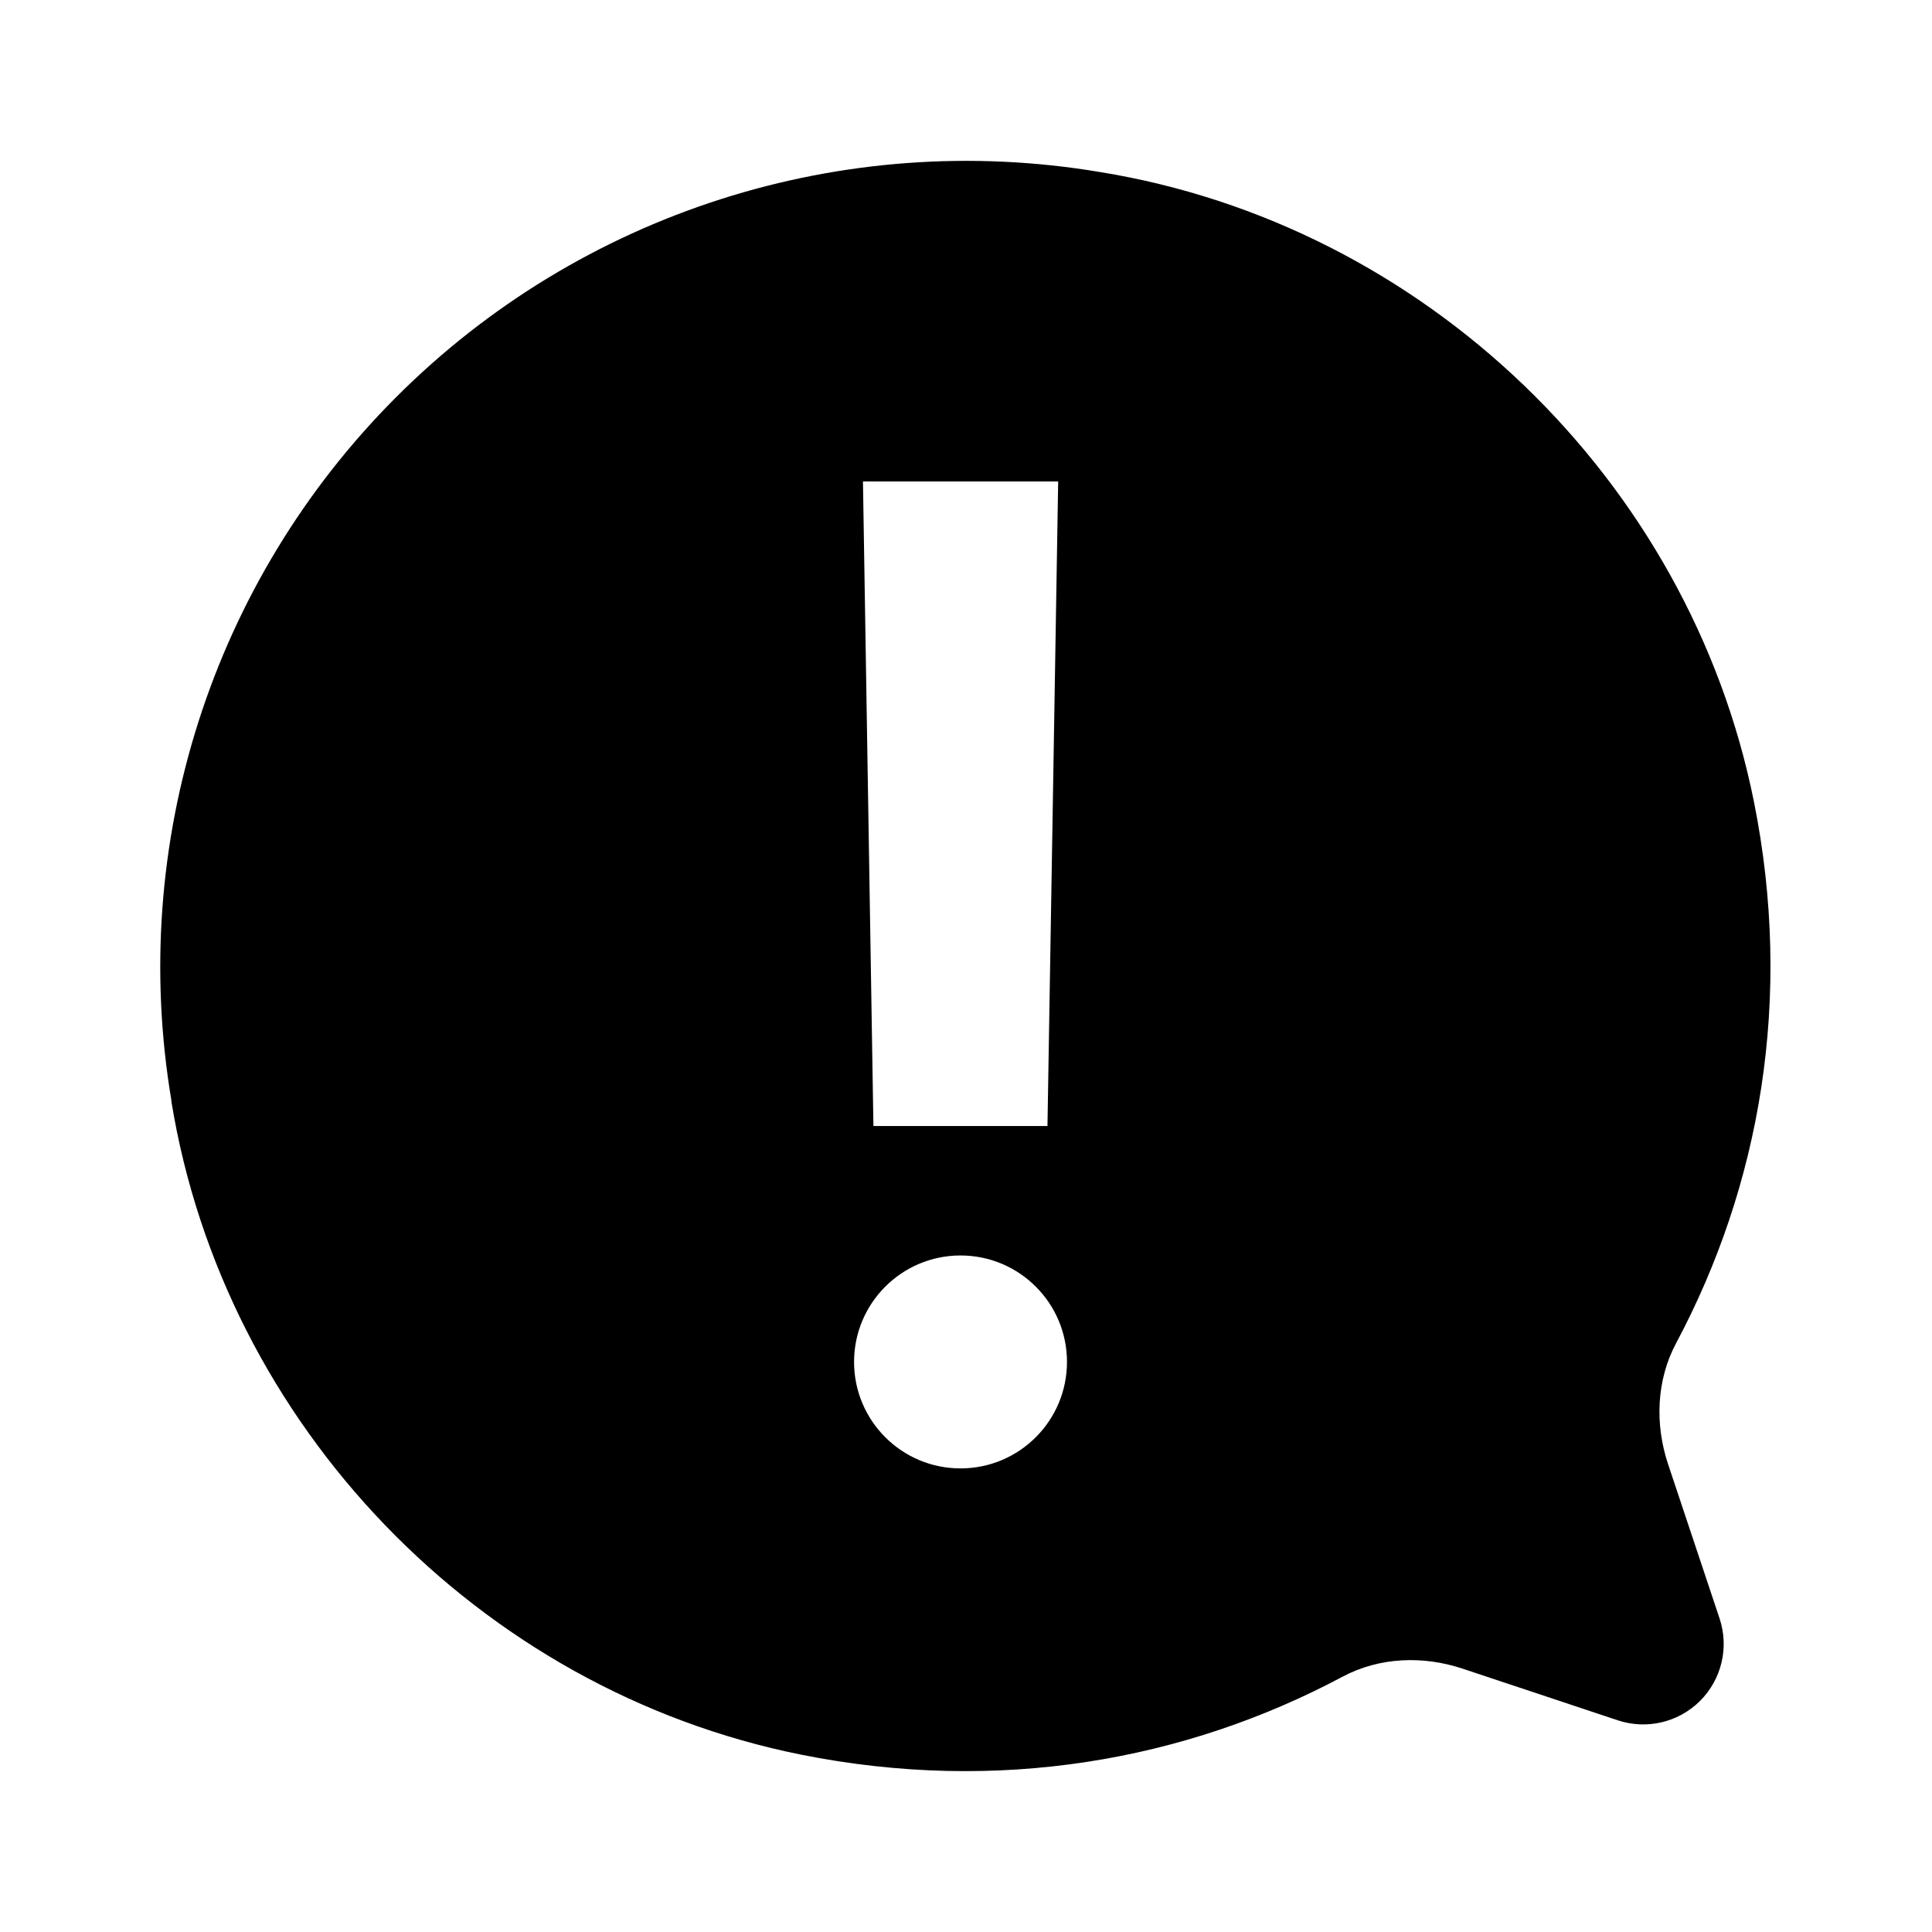
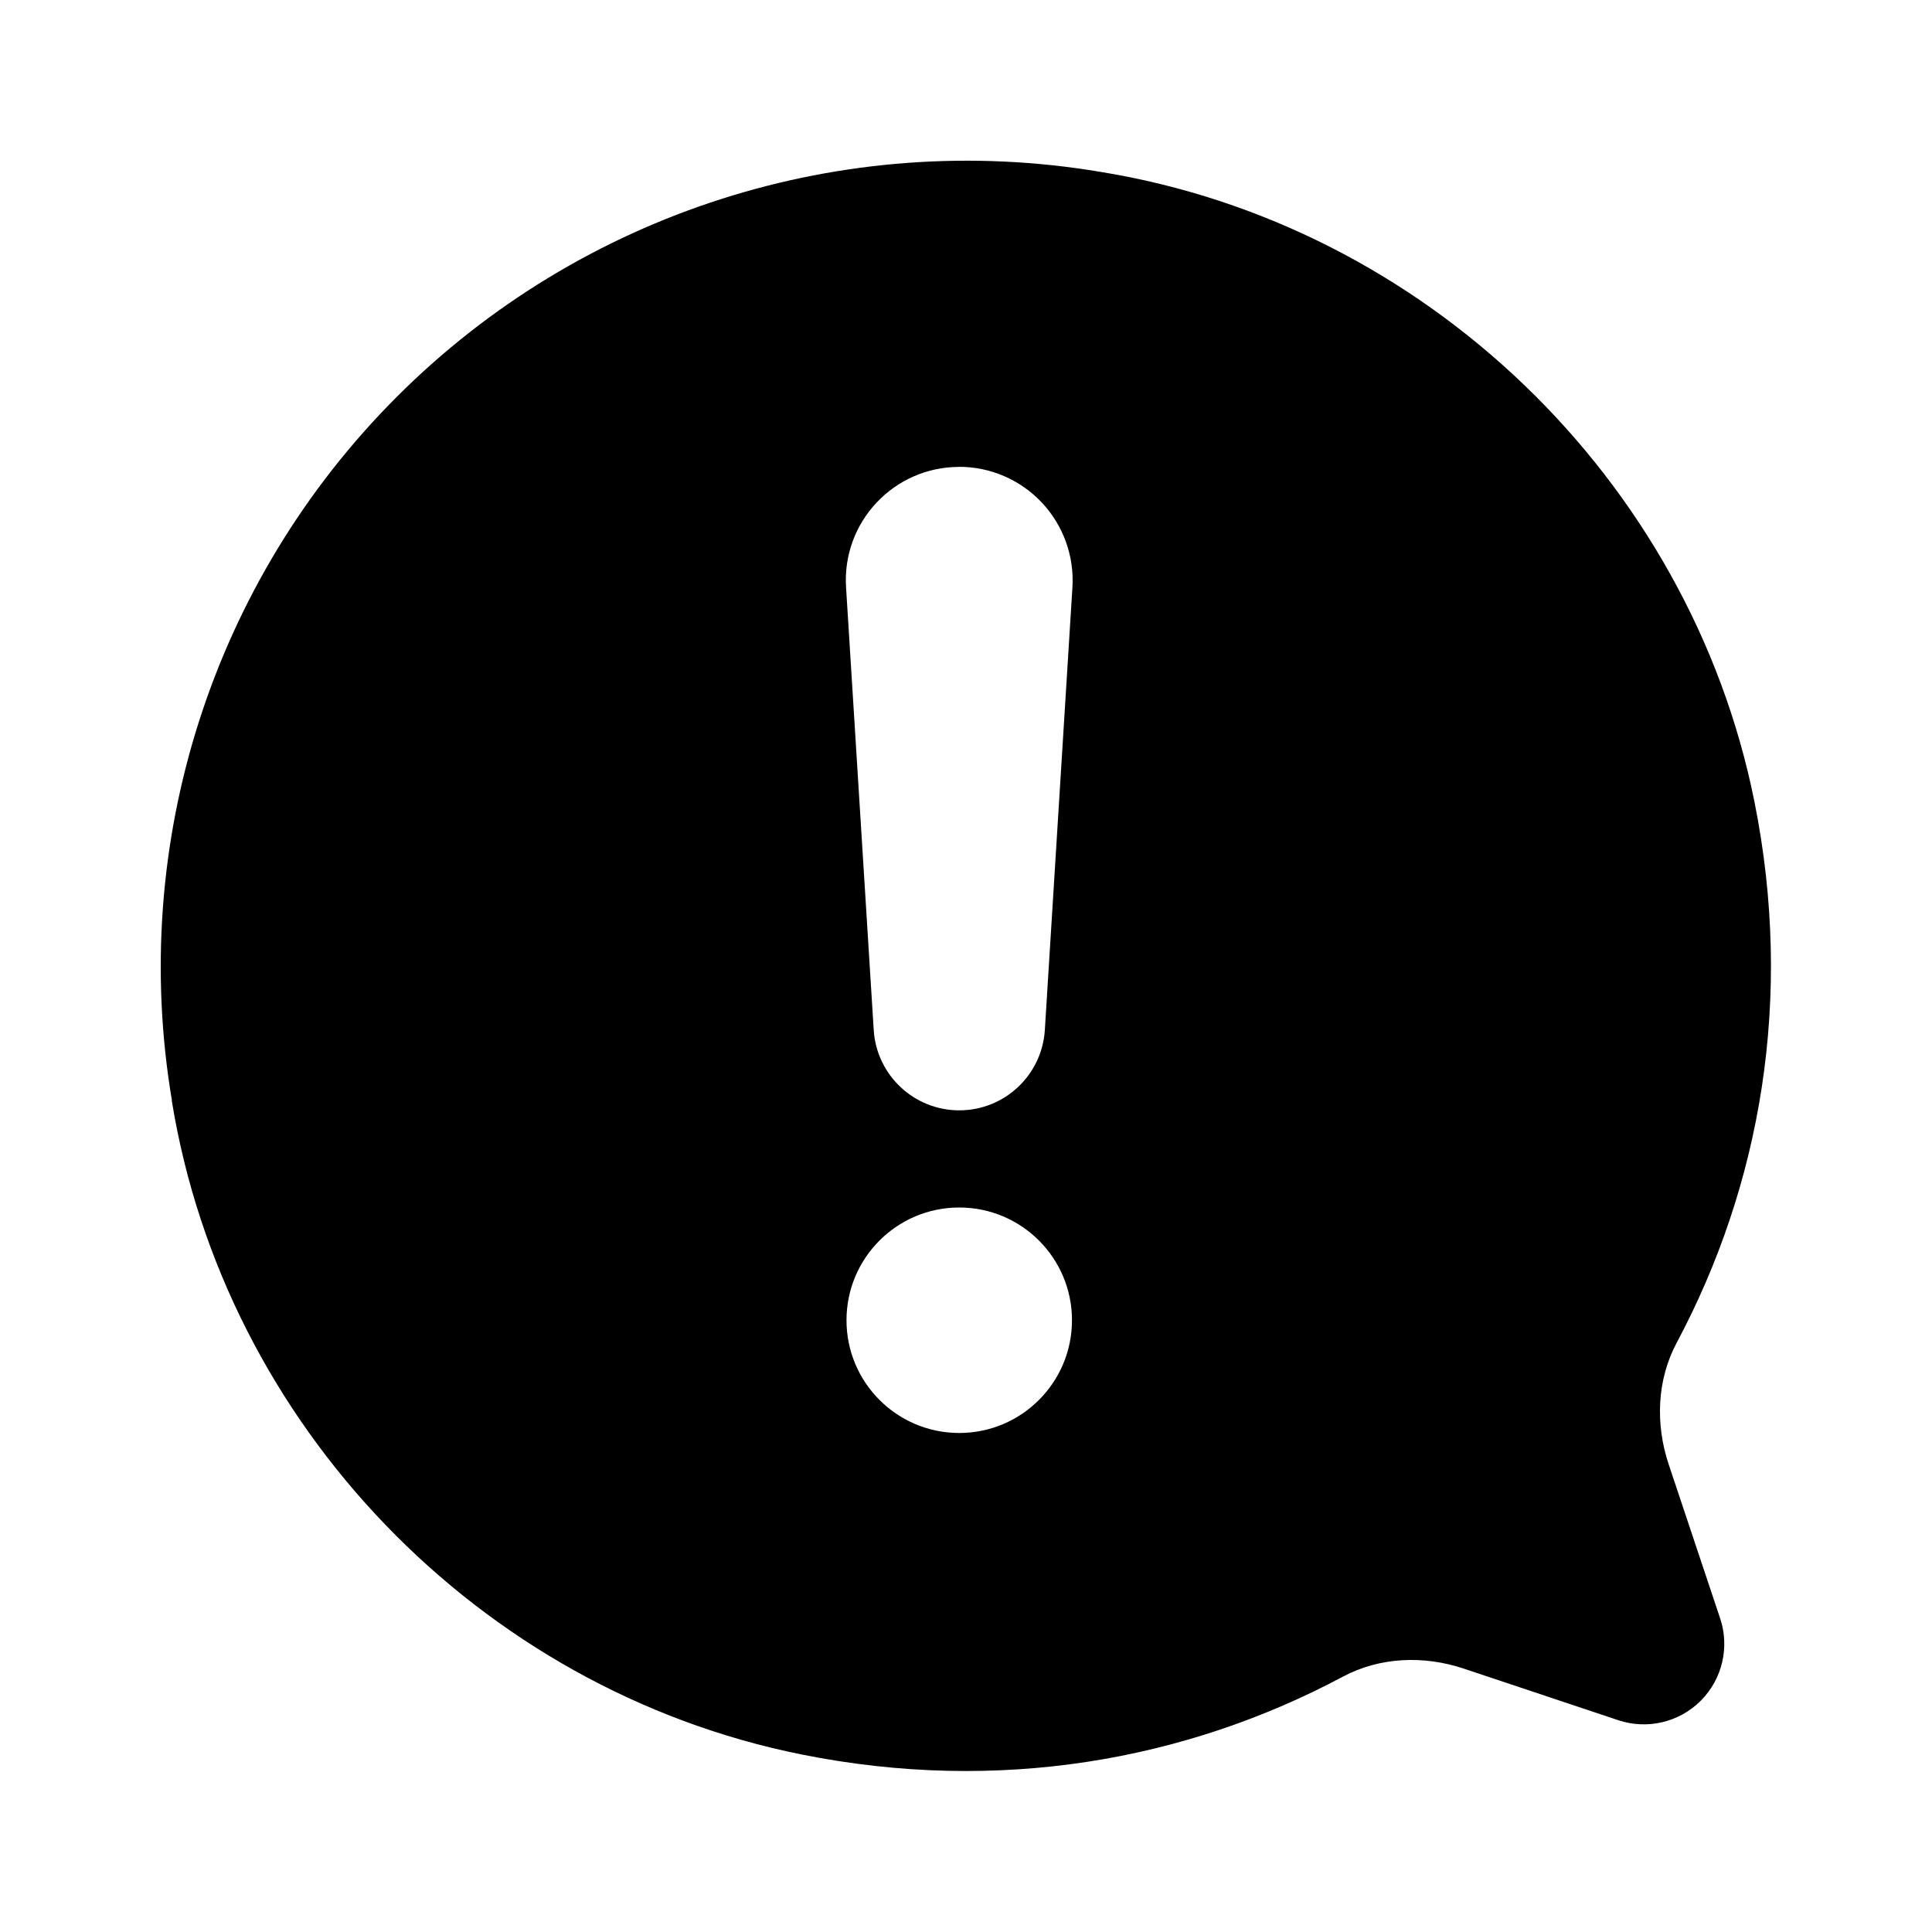
<svg xmlns="http://www.w3.org/2000/svg" width="24" height="24" fill="none" viewBox="0 0 24 24">
-   <path fill="#000" d="M2.13 13.675A10.013 10.013 0 0 1 13.664 2.137c4.028.652 7.318 3.817 8.123 7.817.494 2.455.074 4.78-.965 6.73-.246.46-.266 1.01-.1 1.506l.639 1.915a1 1 0 0 1-1.265 1.265l-1.923-.64c-.493-.165-1.037-.146-1.496.099-1.949 1.039-4.275 1.46-6.73.967-4.001-.805-7.166-4.093-7.819-8.12m9.803 1.92a1.322 1.322 0 1 0 .002 2.645 1.322 1.322 0 0 0-.002-2.645m-1.081-1.608h2.162l.133-8.007H10.72z" />
+   <path fill="#000" fill-rule="evenodd" d="M2.136 13.673A10.013 10.013 0 0 1 13.67 2.135c4.029.652 7.318 3.818 8.123 7.818.494 2.454.074 4.78-.965 6.728-.246.461-.265 1.011-.1 1.507l.64 1.915a1 1 0 0 1-1.265 1.266l-1.923-.642c-.493-.164-1.038-.144-1.496.1-1.95 1.04-4.275 1.461-6.73.967-4.002-.805-7.166-4.093-7.82-8.12M11.916 15a1.4 1.4 0 1 0 0 2.801 1.4 1.4 0 0 0 0-2.801m0-9.2c-.813 0-1.457.685-1.406 1.496l.344 5.505a1.065 1.065 0 0 0 2.125 0l.343-5.505a1.41 1.41 0 0 0-1.406-1.497" clip-rule="evenodd" />
</svg>
